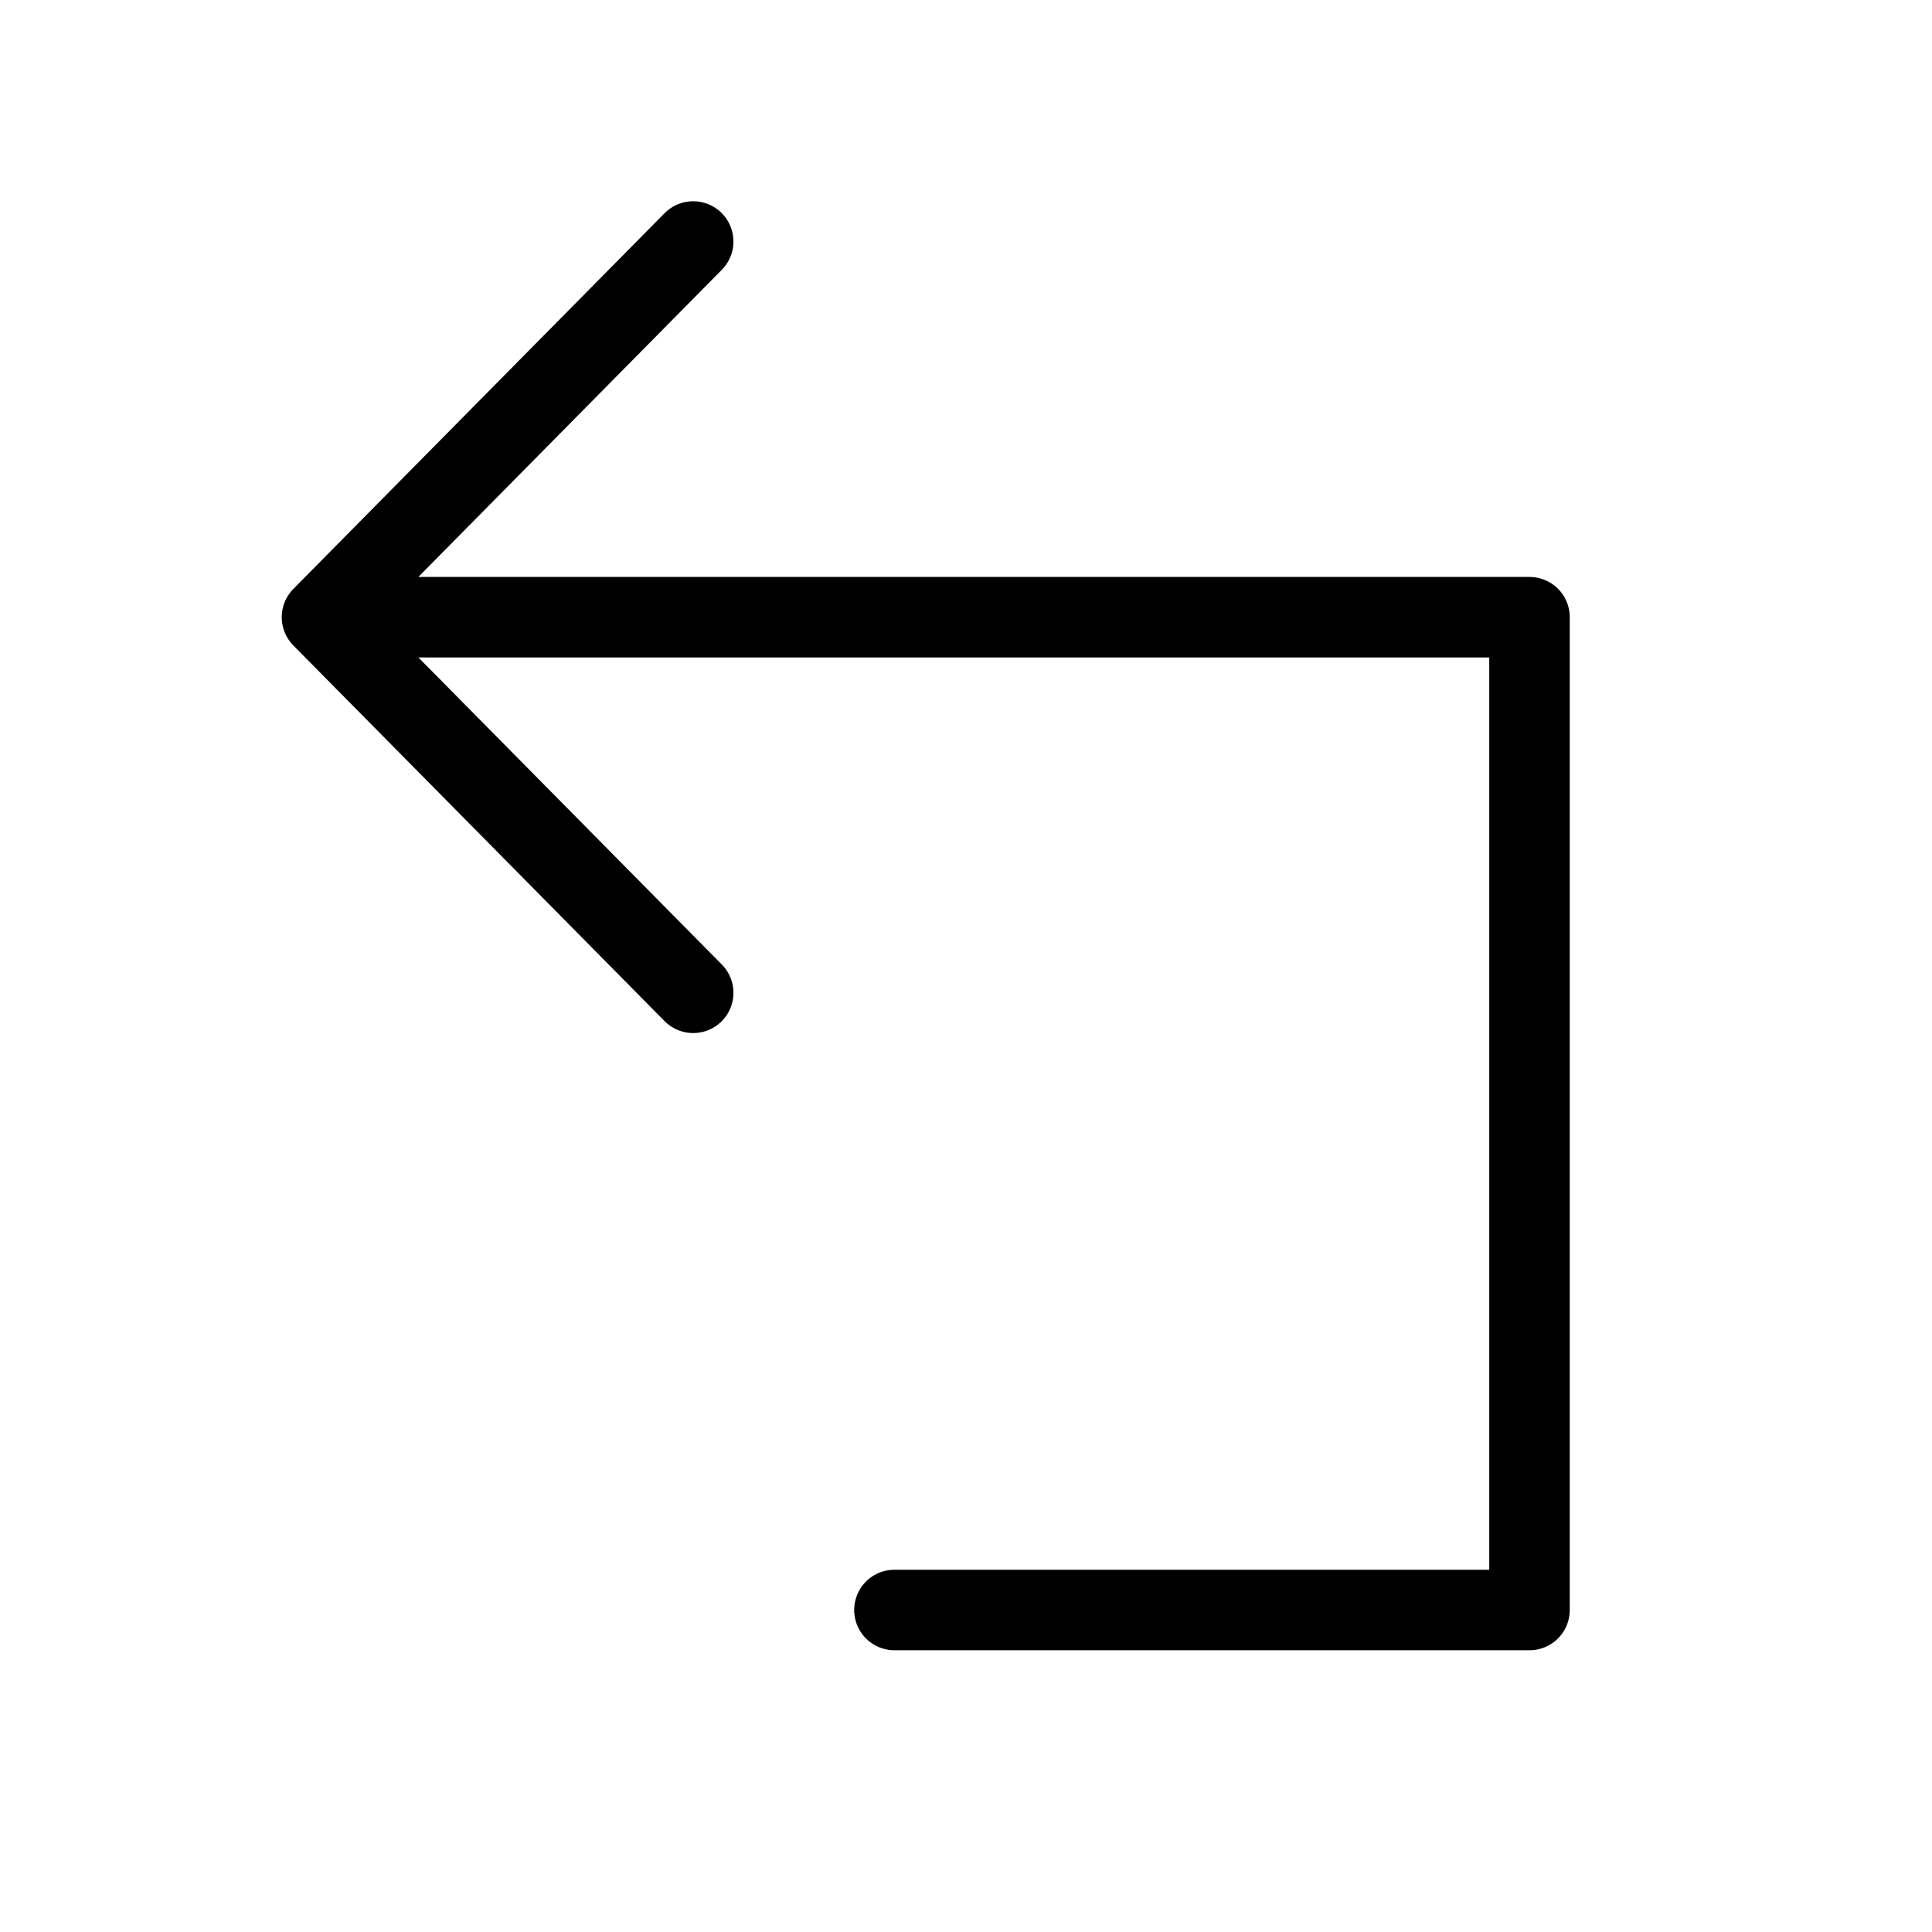
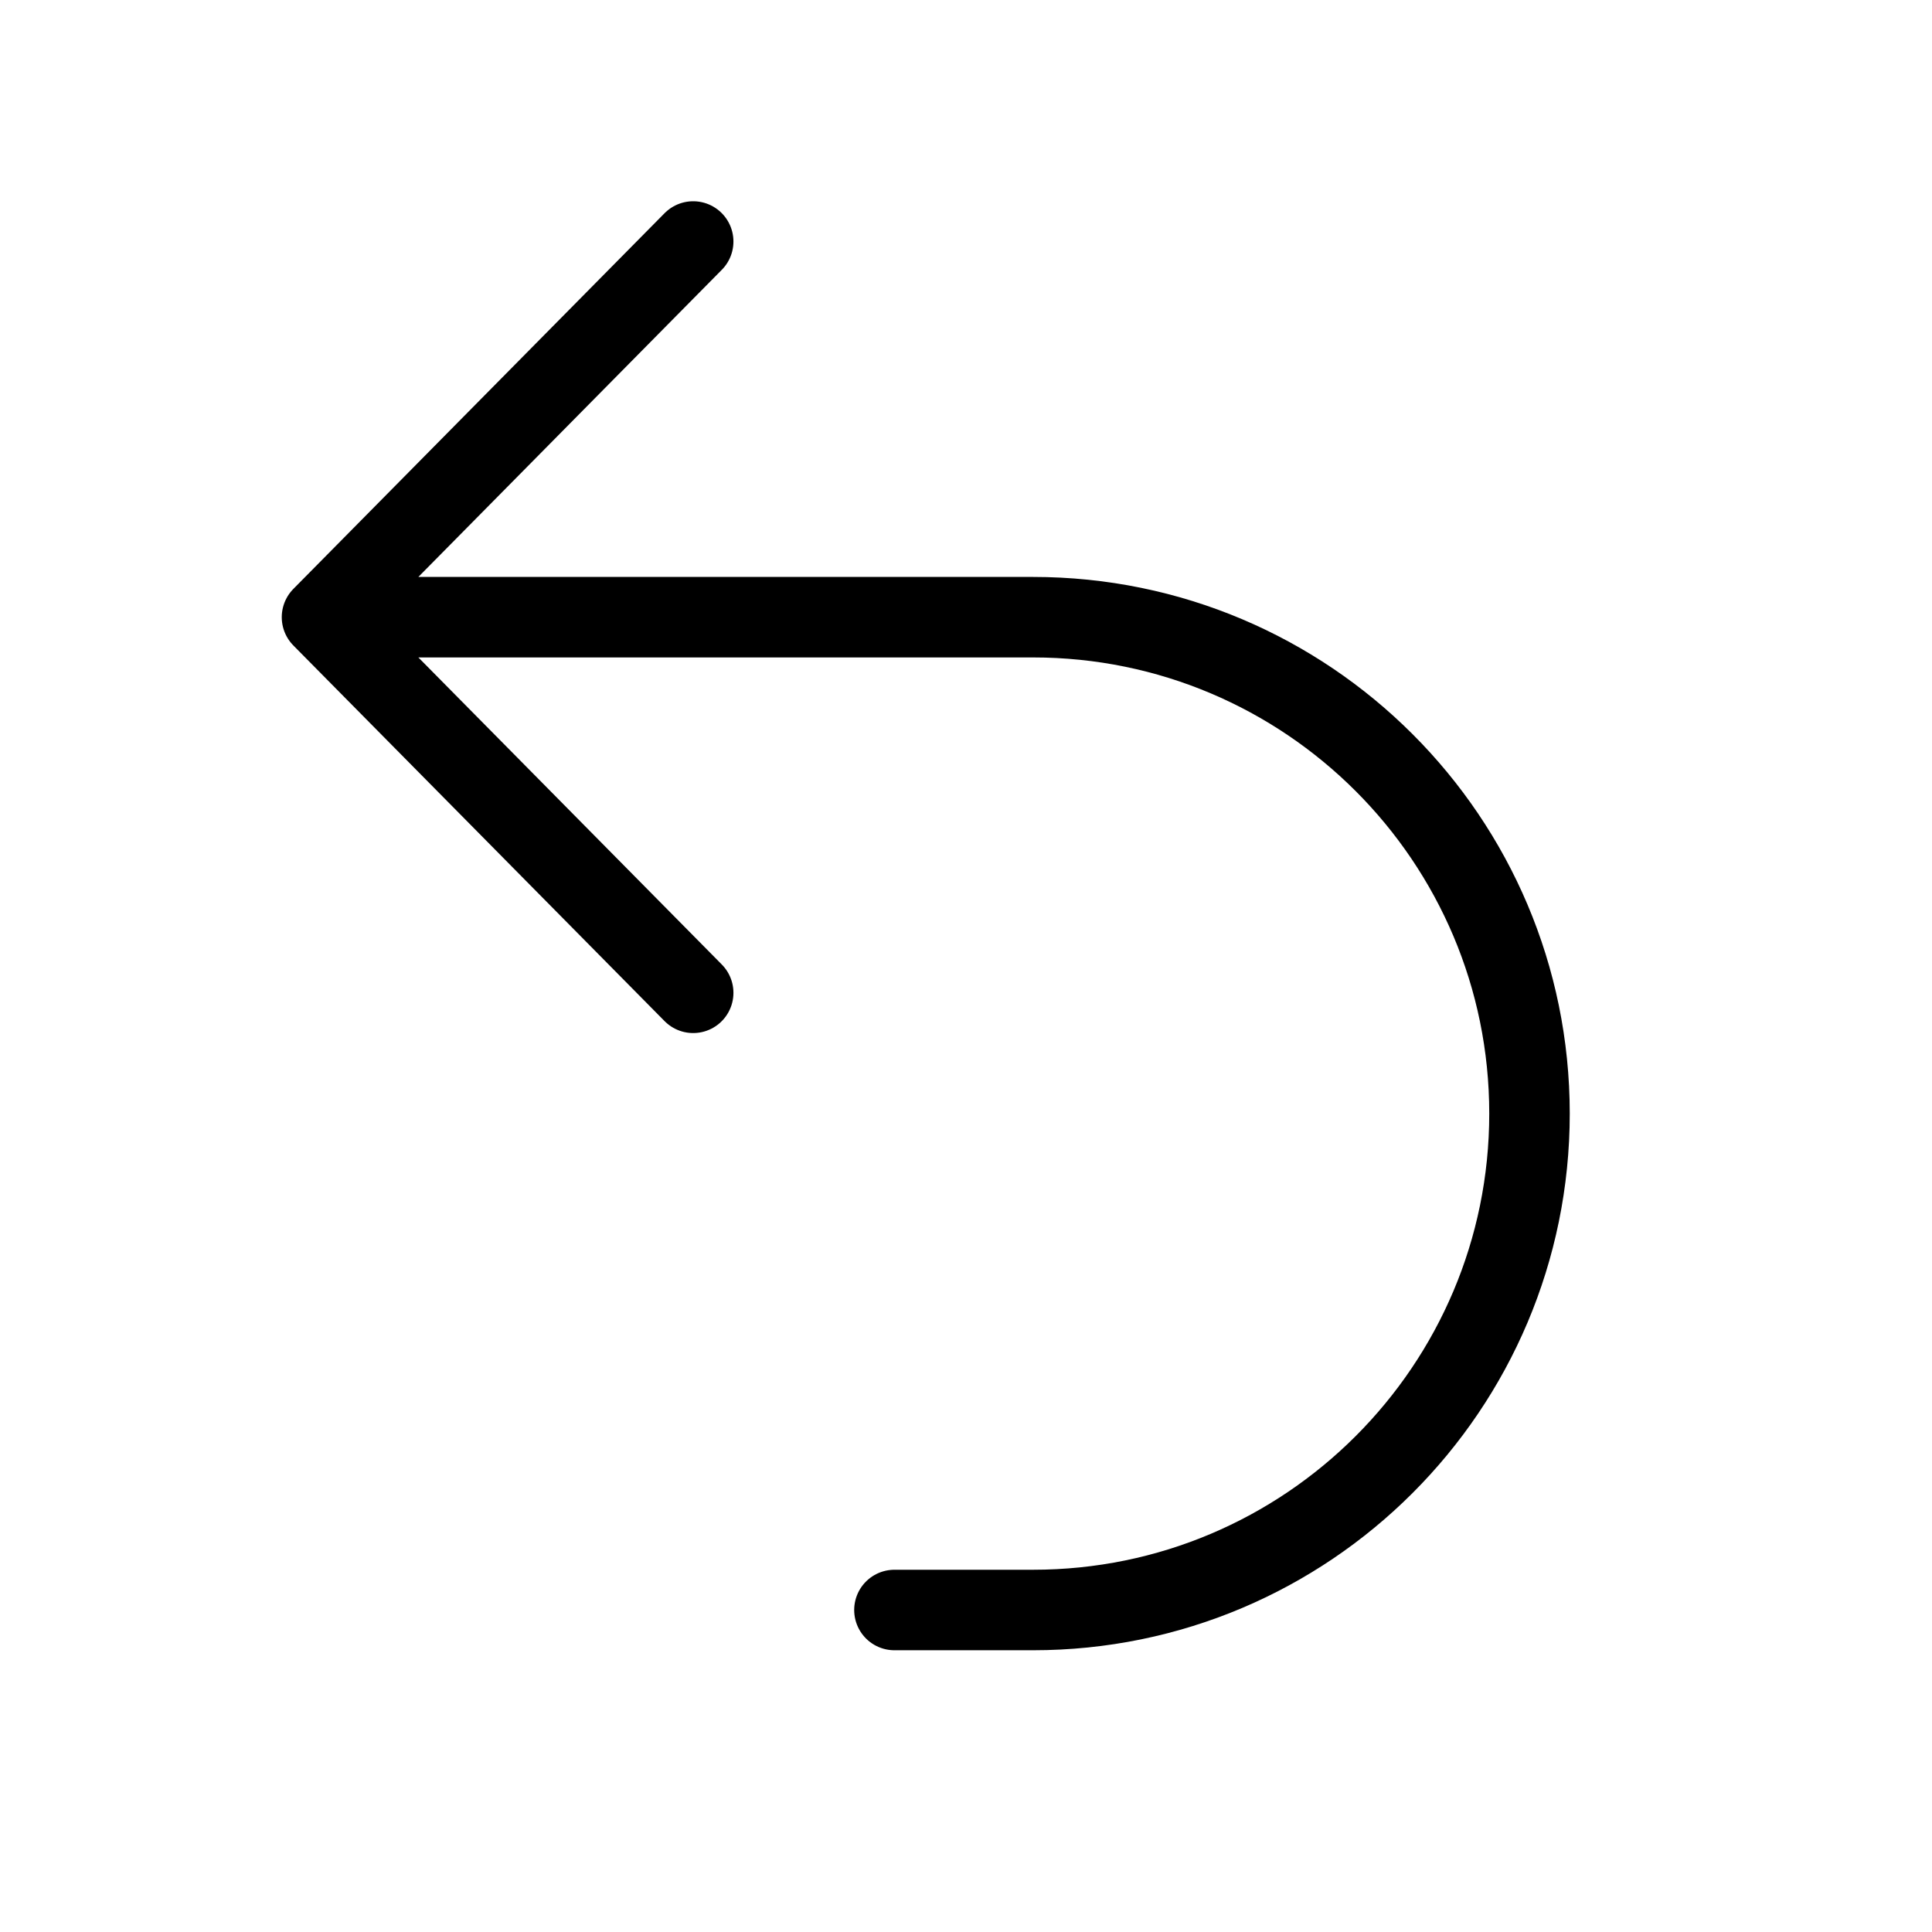
- <svg xmlns="http://www.w3.org/2000/svg" viewBox="0 0 24 24" fill="none">
-   <path stroke="currentColor" stroke-linecap="round" stroke-linejoin="round" d="M8.611 12.333 4 7.667m0 0L8.611 3M4 7.667h15V20h-7.889" />
+ <svg xmlns="http://www.w3.org/2000/svg" fill="none" viewBox="0 0 24 24">
+   <path stroke="currentColor" stroke-linecap="round" stroke-linejoin="round" d="M8.611 12.333 4 7.667m0 0L8.611 3M4 7.667h8.833A6.167 6.167 0 0 1 19 13.833v0A6.167 6.167 0 0 1 12.833 20h-1.722" />
</svg>
